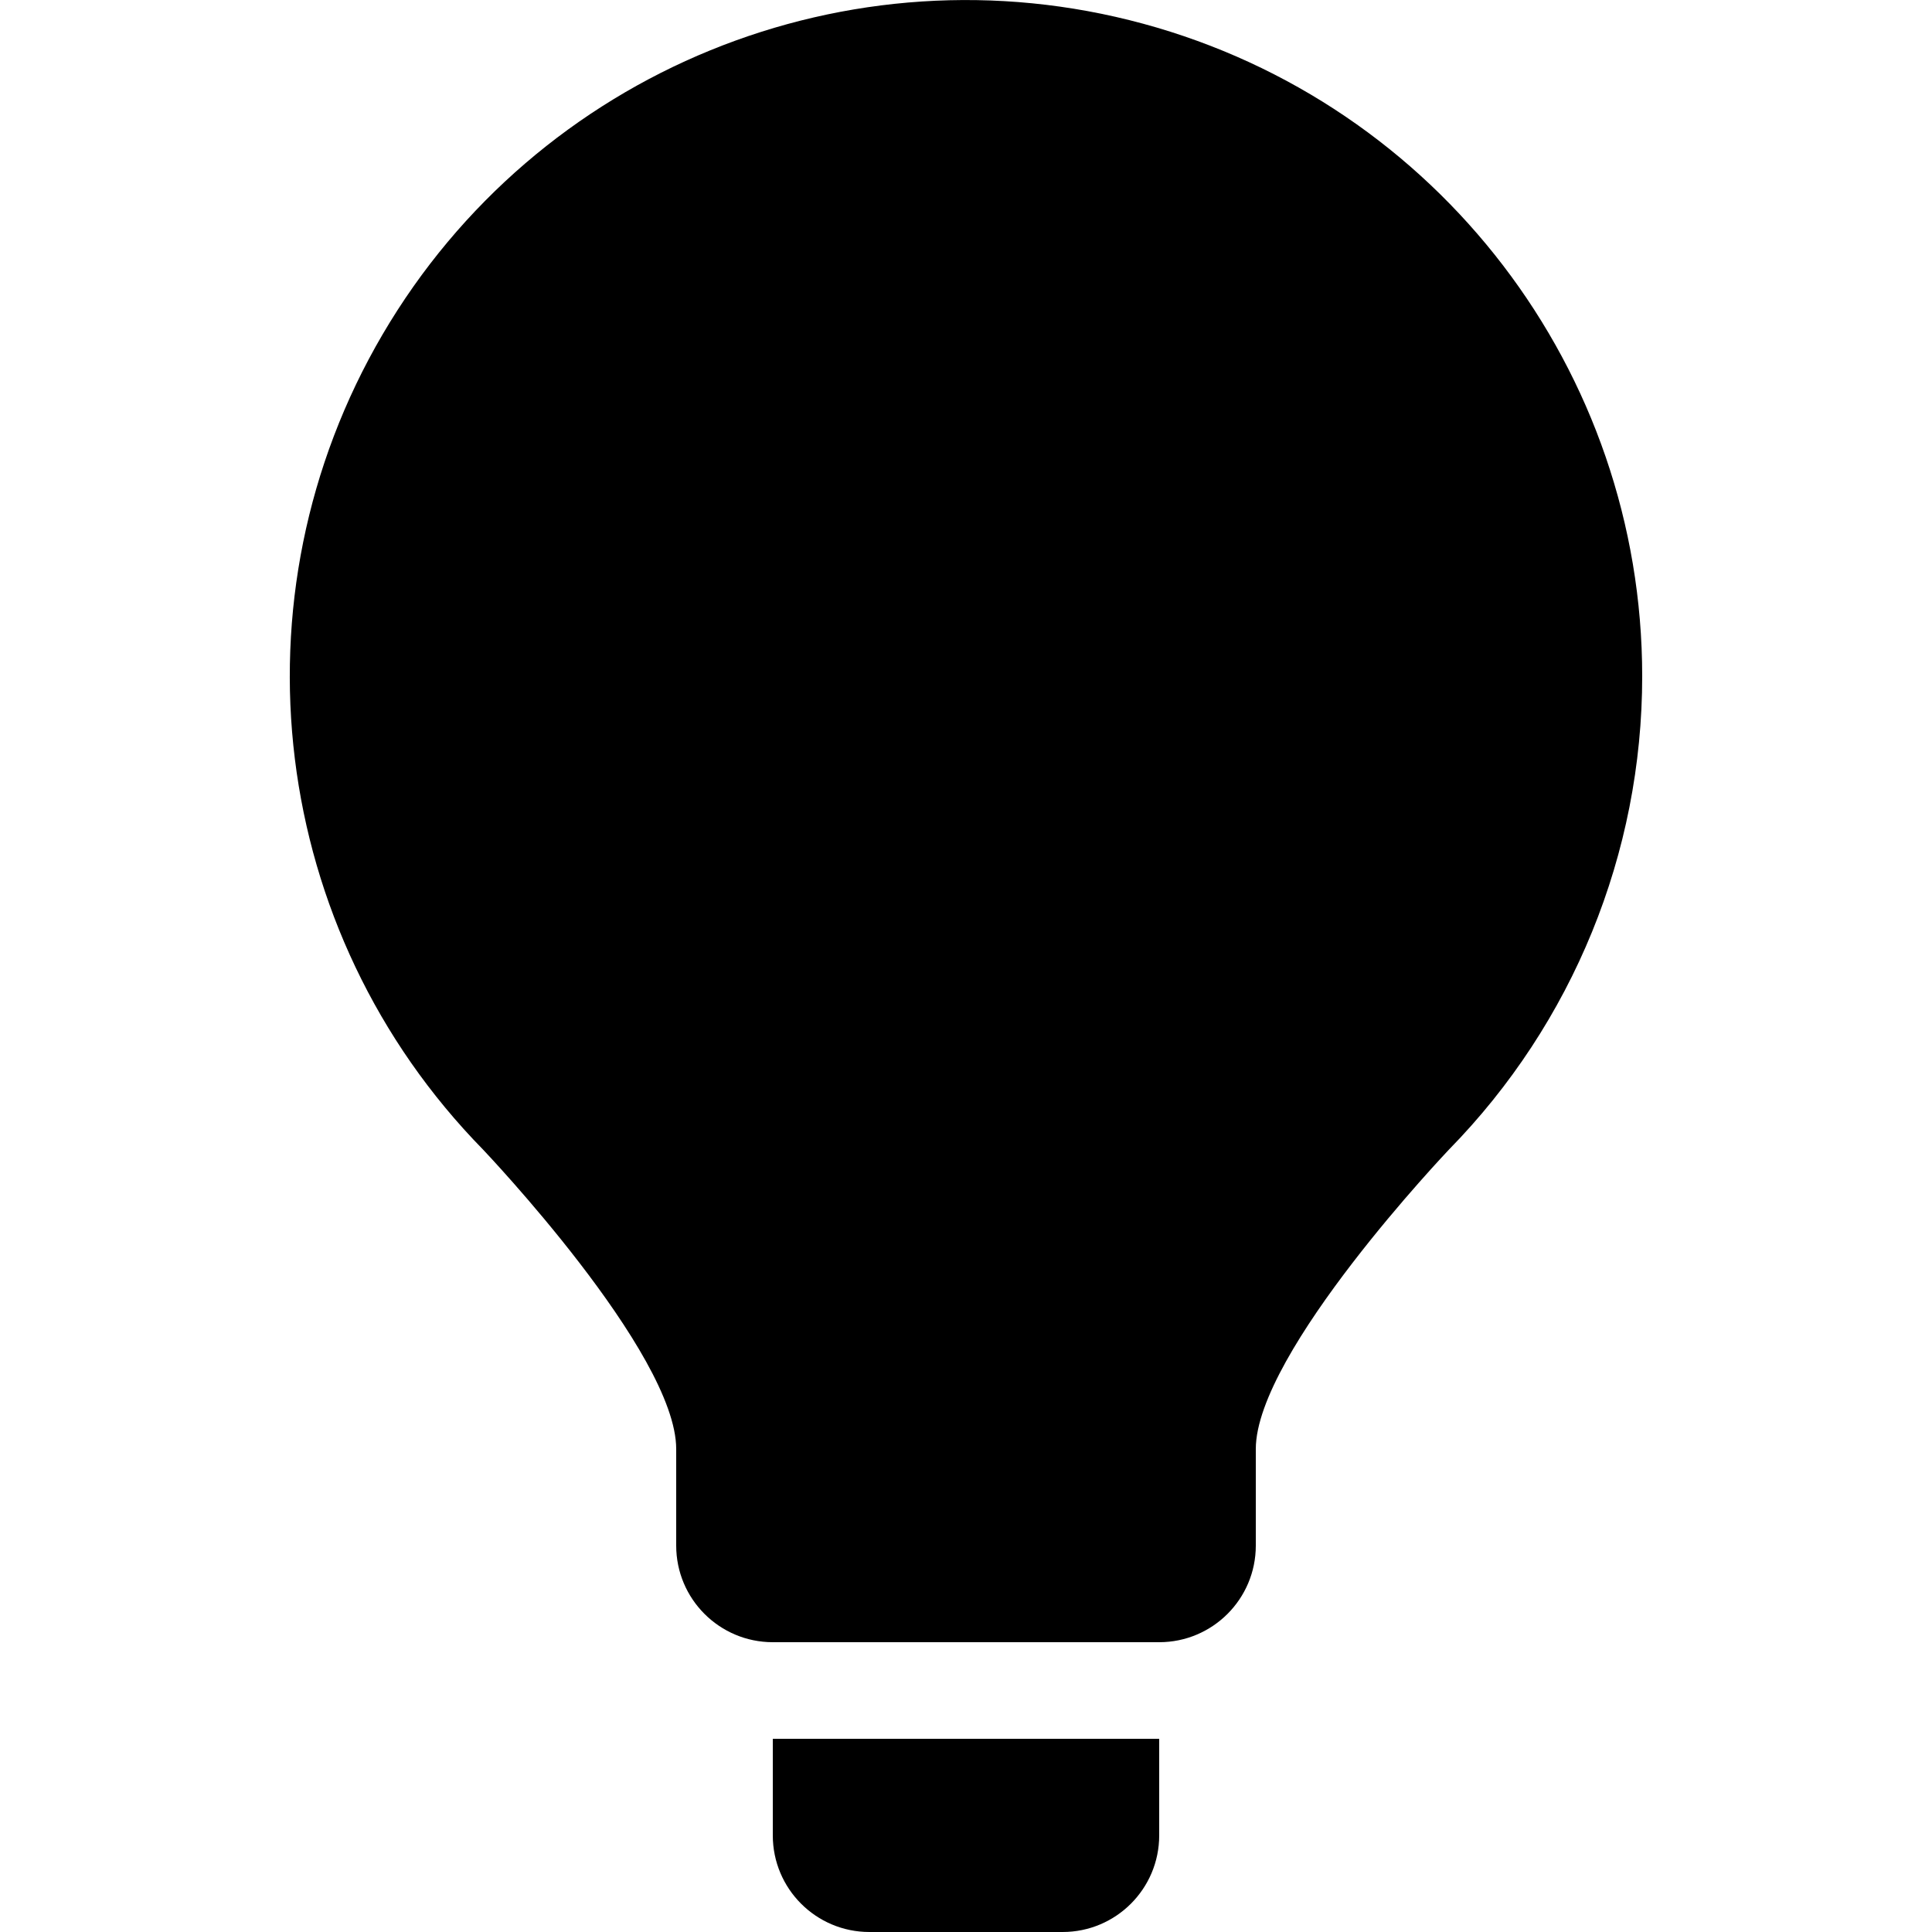
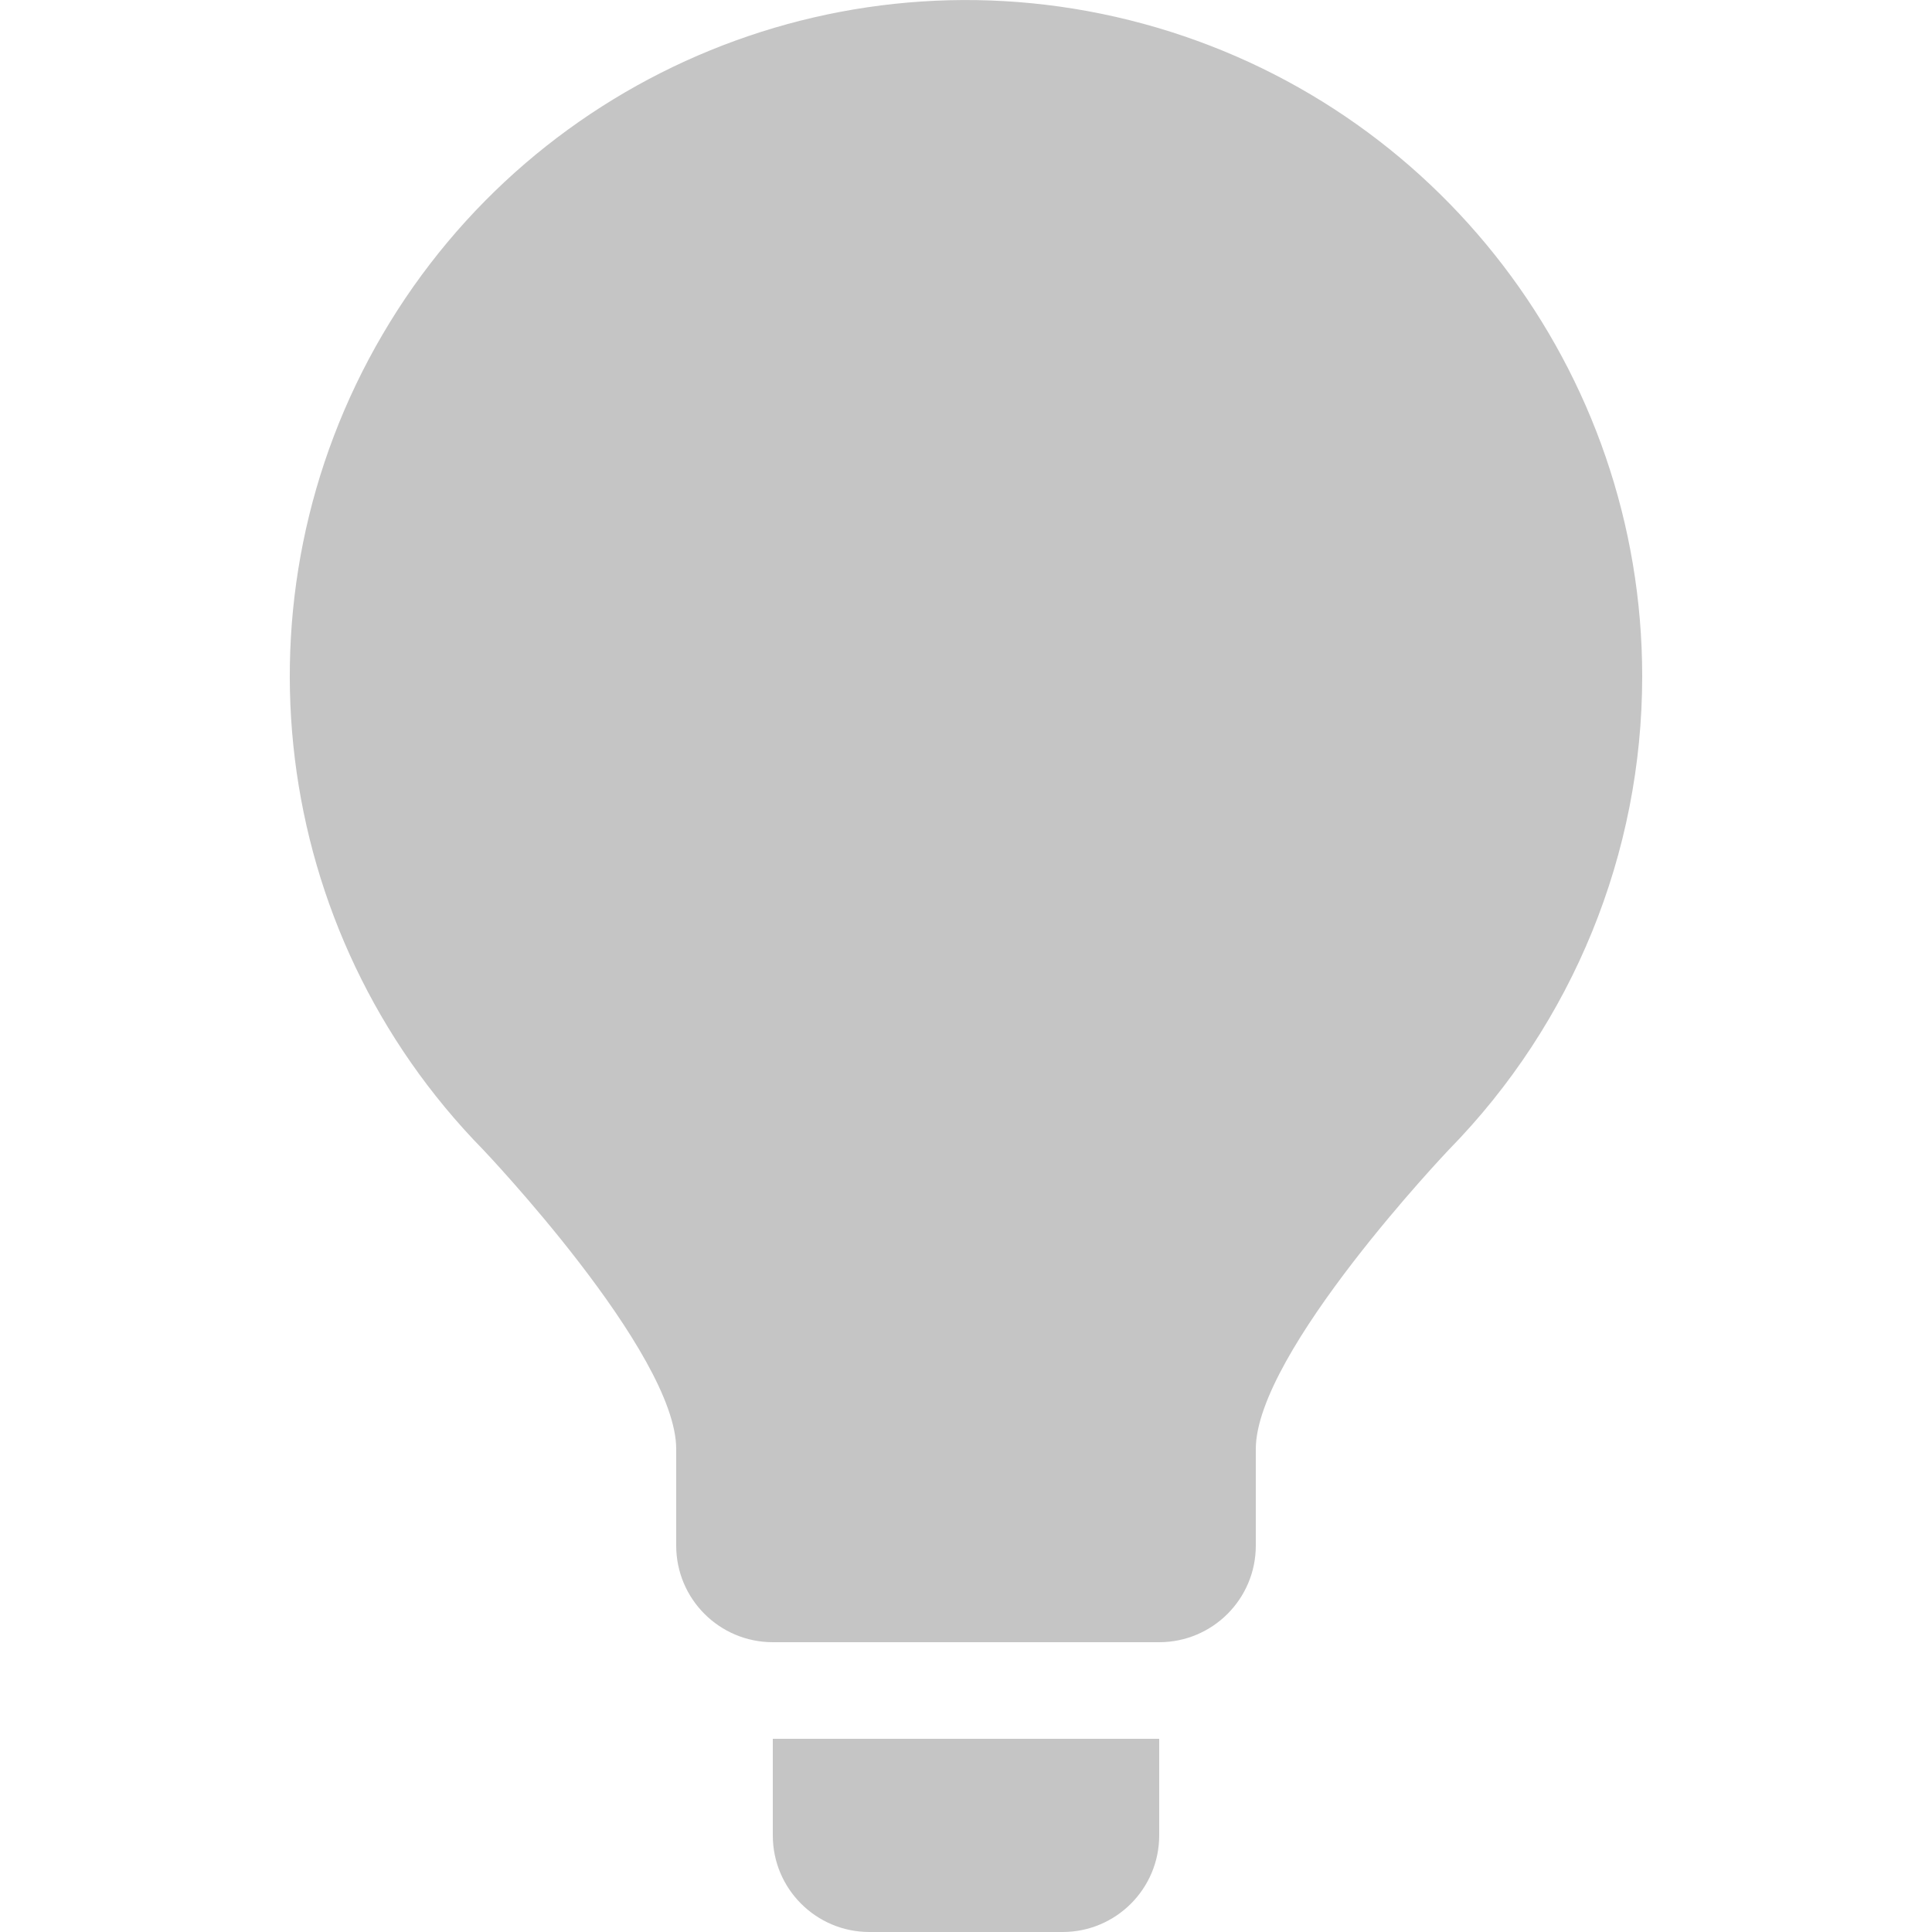
<svg xmlns="http://www.w3.org/2000/svg" width="20" height="20" viewBox="0 0 20 20">
-   <path d="M8 19a1 1 0 001 1h2a1 1 0 001-1v-1H8zm9-12a7 7 0 10-12 4.9S7 14 7 15v1a1 1 0 001 1h4a1 1 0 001-1v-1c0-1 2-3.1 2-3.1A7 7 0 0017 7z" />
+   <path d="M8 19a1 1 0 001 1h2a1 1 0 001-1v-1H8zm9-12a7 7 0 10-12 4.9S7 14 7 15v1a1 1 0 001 1h4a1 1 0 001-1v-1c0-1 2-3.1 2-3.1A7 7 0 0017 7z" fill="#c5c5c5" />
</svg>
